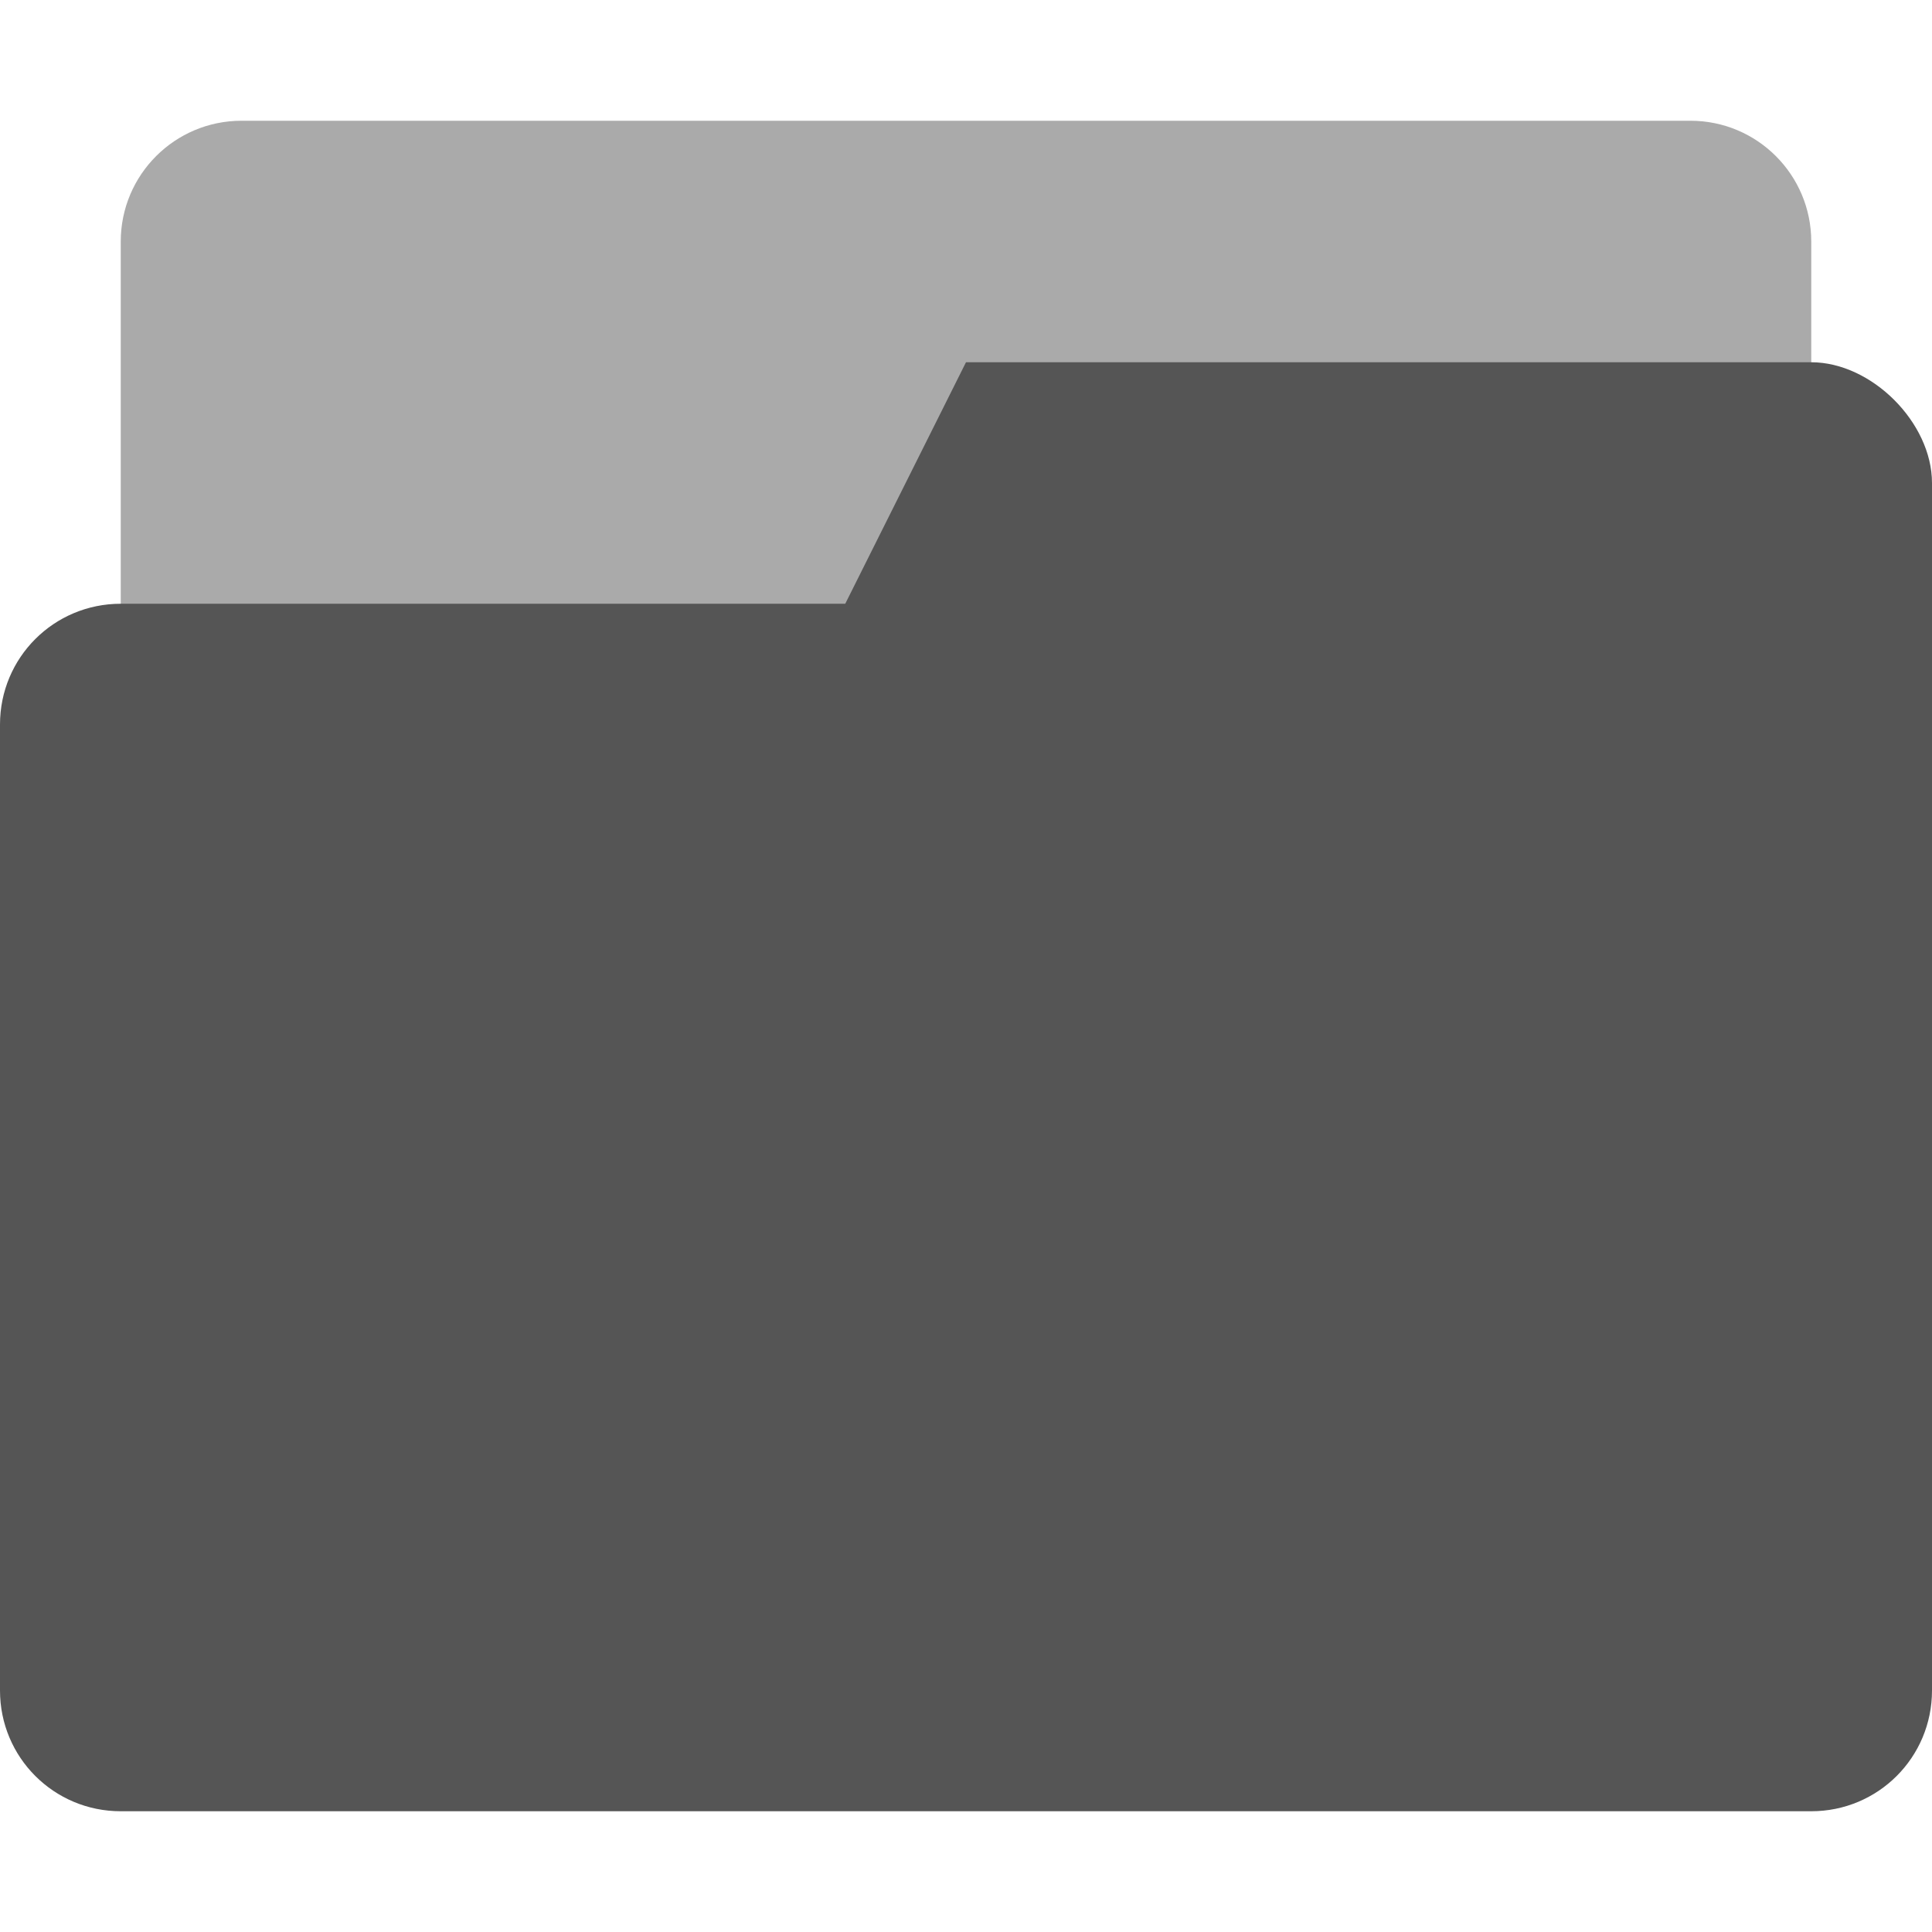
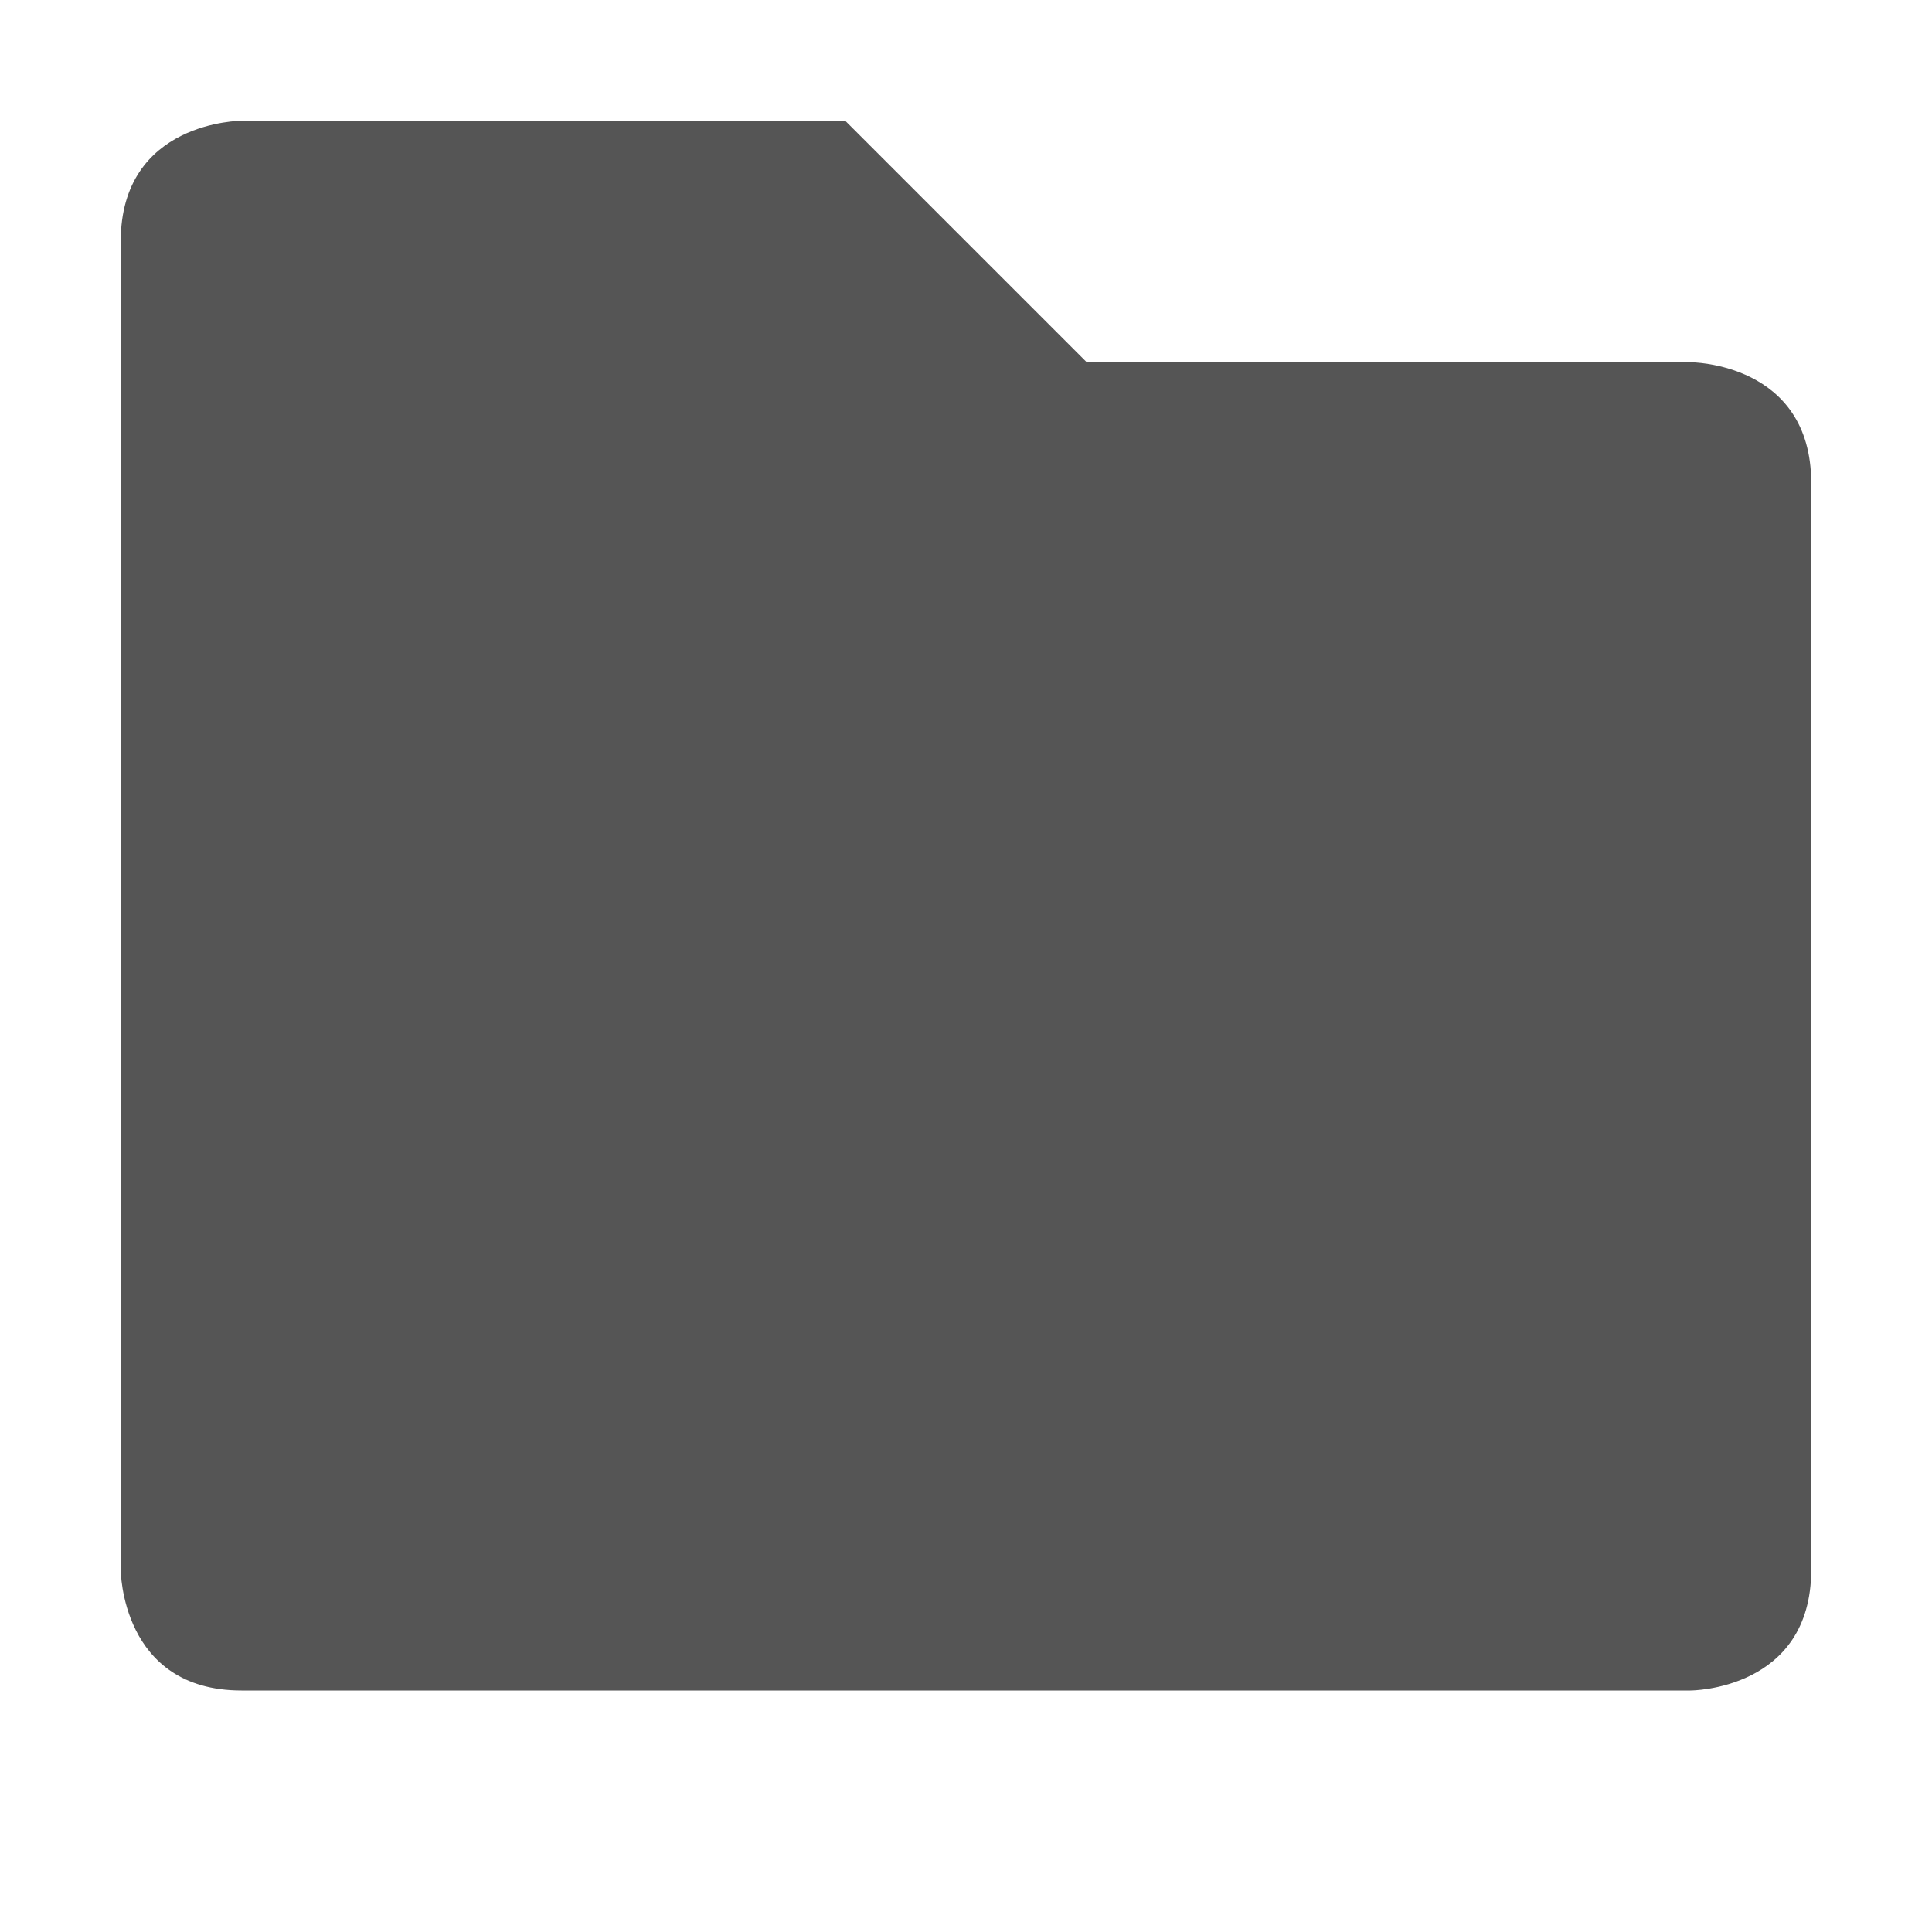
- <svg xmlns="http://www.w3.org/2000/svg" viewBox="0 0 16 16" version="1.1" id="svg6">
-   <defs id="defs10" />
-   <rect style="display:inline;opacity:0.5;fill:#565656;fill-opacity:1;stroke:none;stroke-width:1;stroke-linecap:round;stroke-linejoin:miter;stroke-miterlimit:4;stroke-dasharray:none;stroke-opacity:1;paint-order:stroke markers fill;enable-background:new" id="rect23" width="14" height="5" x="1" y="1" rx="1" ry="1" />
-   <path style="display:inline;fill:#555555;fill-opacity:1;stroke:none;enable-background:new" d="M 8,3 7,5 H 1 C 0.446,5 0,5.446 0,6 v 8 c 0,0.554 0.446,1 1,1 h 14 c 0.554,0 1,-0.446 1,-1 V 8 6 4 C 16,3.5 15.5,3 15,3 Z" id="path4-3" />
+ <svg xmlns="http://www.w3.org/2000/svg" xmlns:ns1="http://www.openswatchbook.org/uri/2009/osb" height="16" id="svg7384" style="enable-background:new" version="1.1" width="16">
+   <defs id="defs7386">
+     <linearGradient id="linearGradient5606" ns1:paint="solid">
+       <stop id="stop5608" offset="0" style="stop-color:#000000;stop-opacity:1;" />
+     </linearGradient>
+     <filter color-interpolation-filters="sRGB" id="filter7554">
+       <feBlend id="feBlend7556" in2="BackgroundImage" mode="darken" />
+     </filter>
+   </defs>
+   <g id="layer9" style="display:inline" transform="translate(-707.0004,393)" />
+   <g id="layer10" style="display:inline;filter:url(#filter7554)" transform="translate(-707.0004,393)" />
+   <g id="layer1" style="display:inline" transform="translate(-466.0002,-224)">
+     <path d="m 467,226 0,11 c 0,0 0,1 1,1 l 12,0 c 0,0 1,0 1,-1 l 0,-9 c 0,-1 -1,-1 -1,-1 l -5,0 -2,-2 -5,0 c 0,0 -1,0 -1,1 z" id="path5057-4" style="font-size:medium;font-style:normal;font-variant:normal;font-weight:normal;font-stretch:normal;text-indent:0;text-align:start;text-decoration:none;line-height:normal;letter-spacing:normal;word-spacing:normal;text-transform:none;direction:ltr;block-progression:tb;writing-mode:lr-tb;text-anchor:start;baseline-shift:baseline;color:#000000;fill:#555555;fill-opacity:1;stroke:none;stroke-width:2;marker:none;visibility:visible;display:inline;overflow:visible;enable-background:accumulate;font-family:Sans;-inkscape-font-specification:Sans" />
+   </g>
+   <g id="layer14" style="display:inline" transform="translate(-707.0004,393)" />
+   <g id="layer15" style="display:inline" transform="translate(-707.0004,393)" />
+   <g id="g71291" style="display:inline" transform="translate(-707.0004,393)" />
+   <g id="layer2" style="display:inline" transform="translate(-466.0002,-74)" />
+   <g id="g6058" style="display:inline" transform="translate(-466.0002,-74)" />
+   <g id="layer12" style="display:inline" transform="translate(-707.0004,393)" />
</svg>
